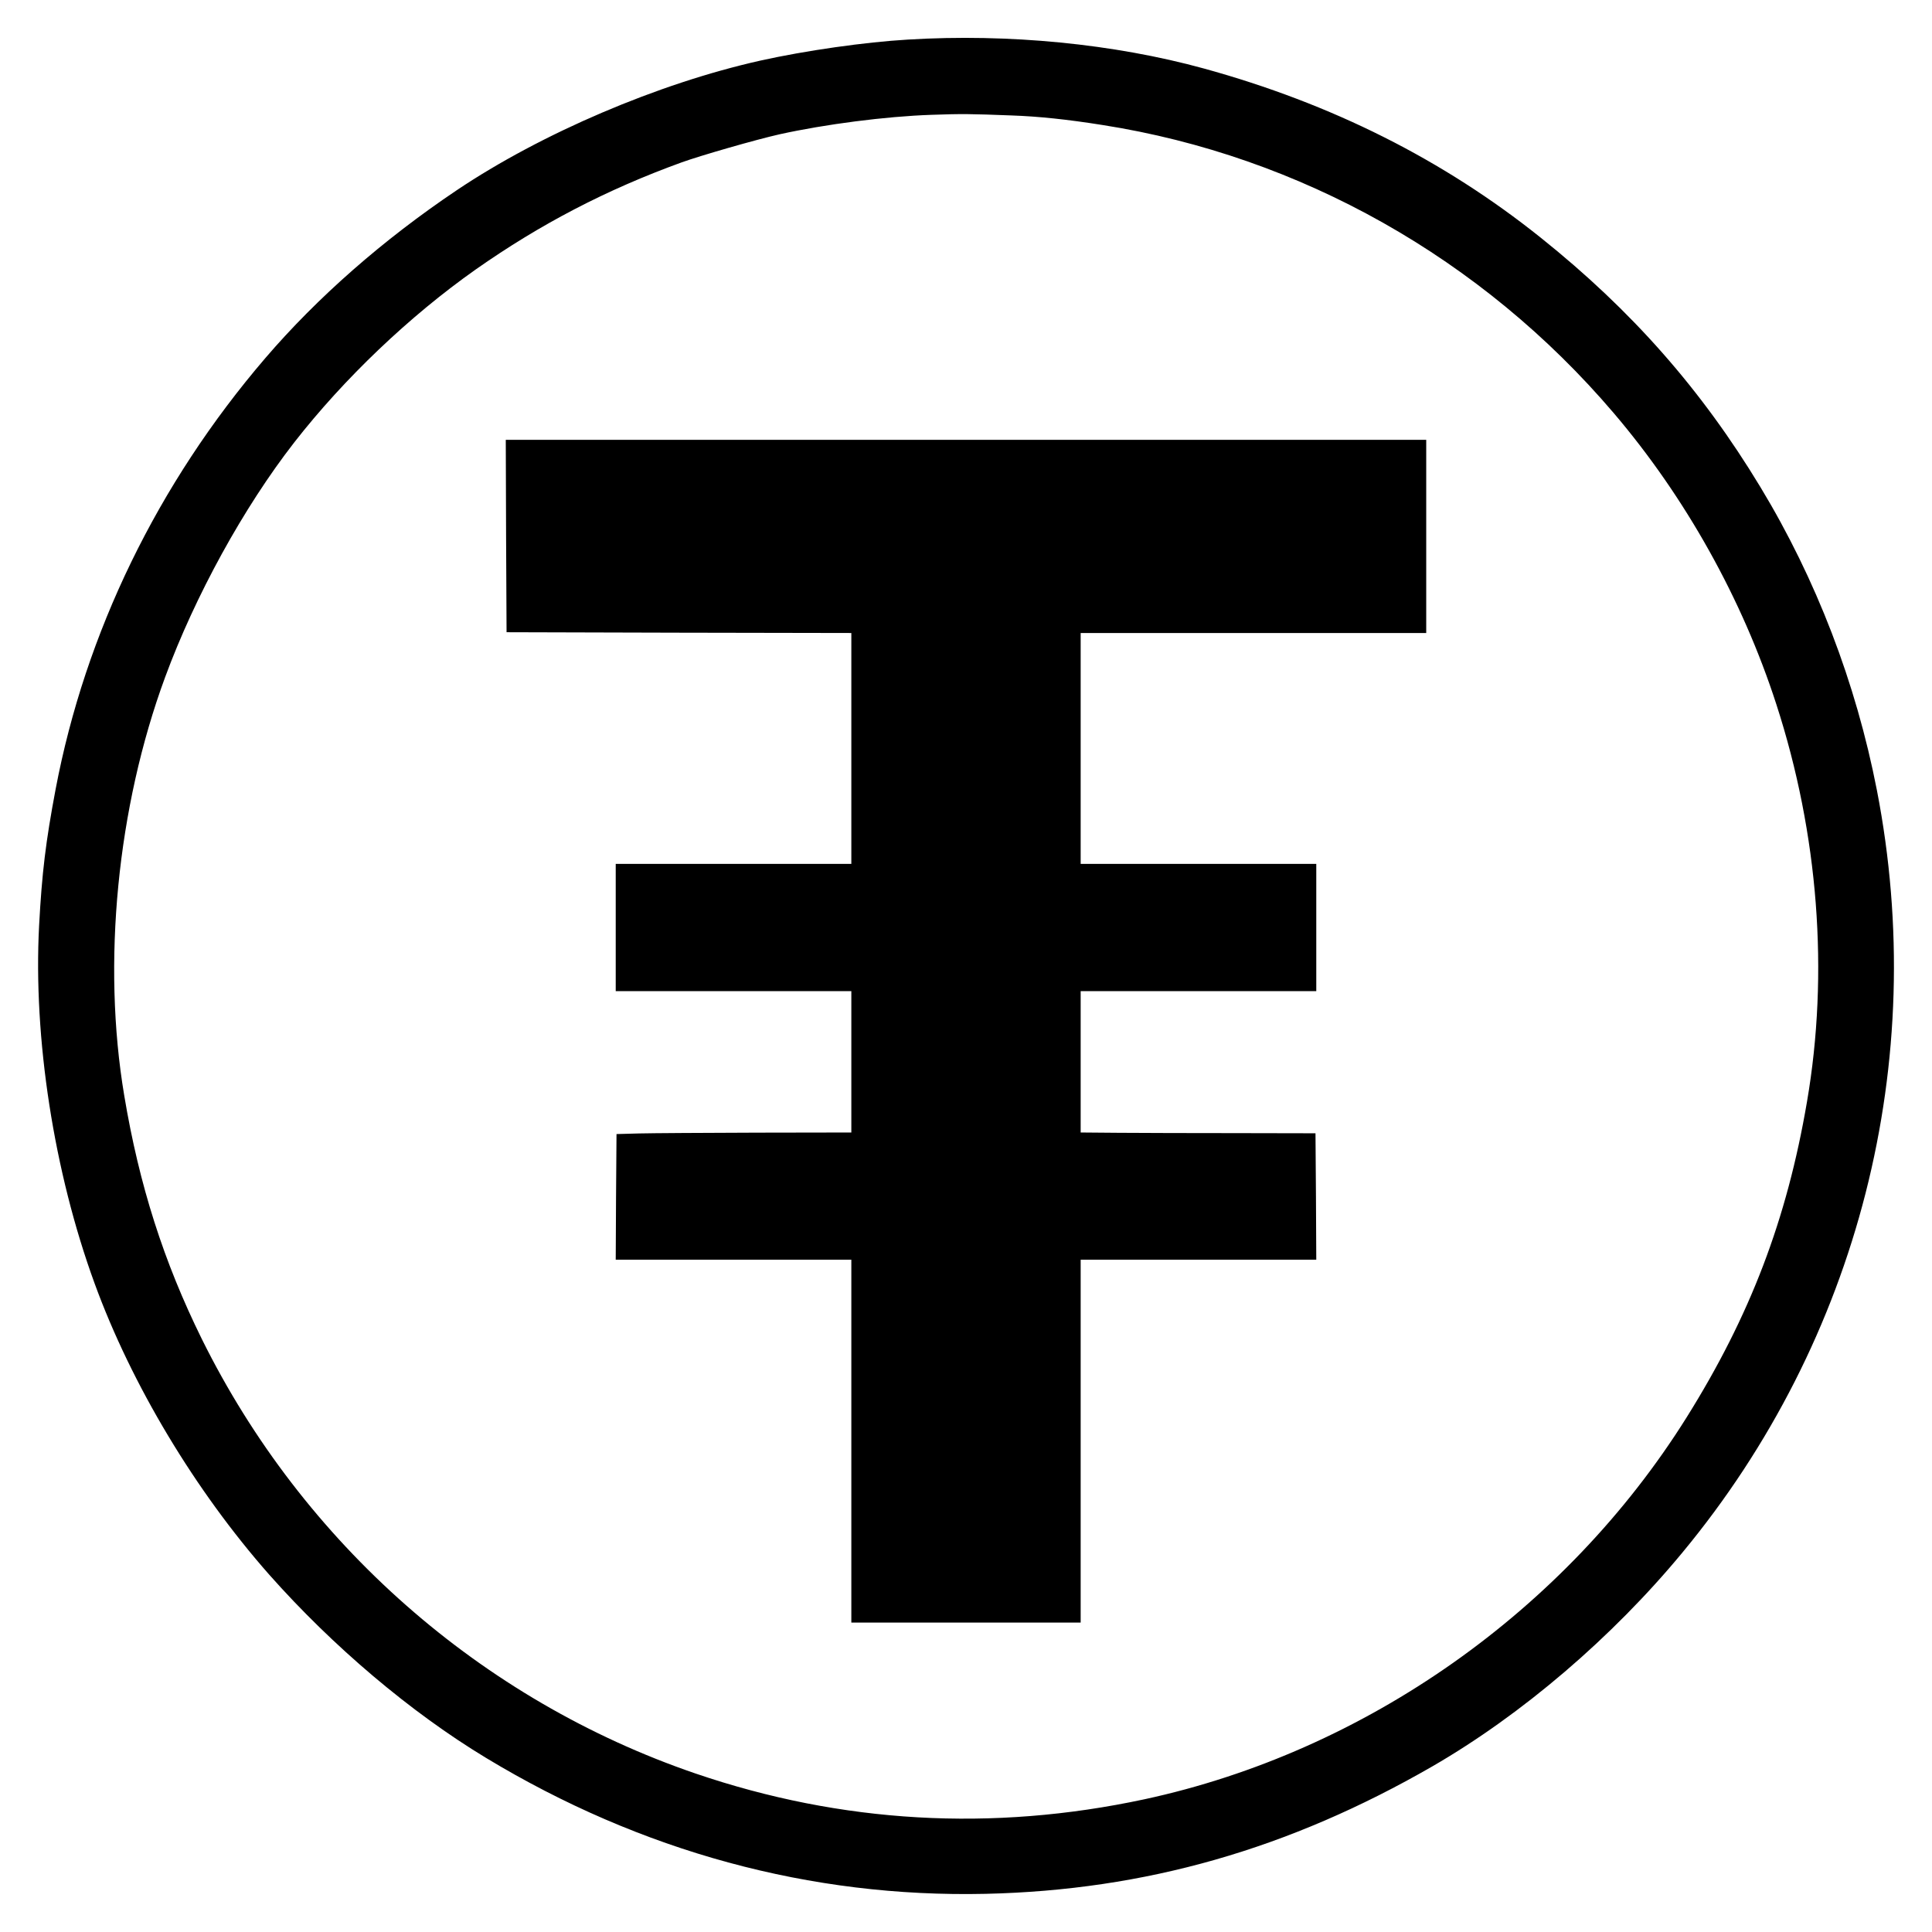
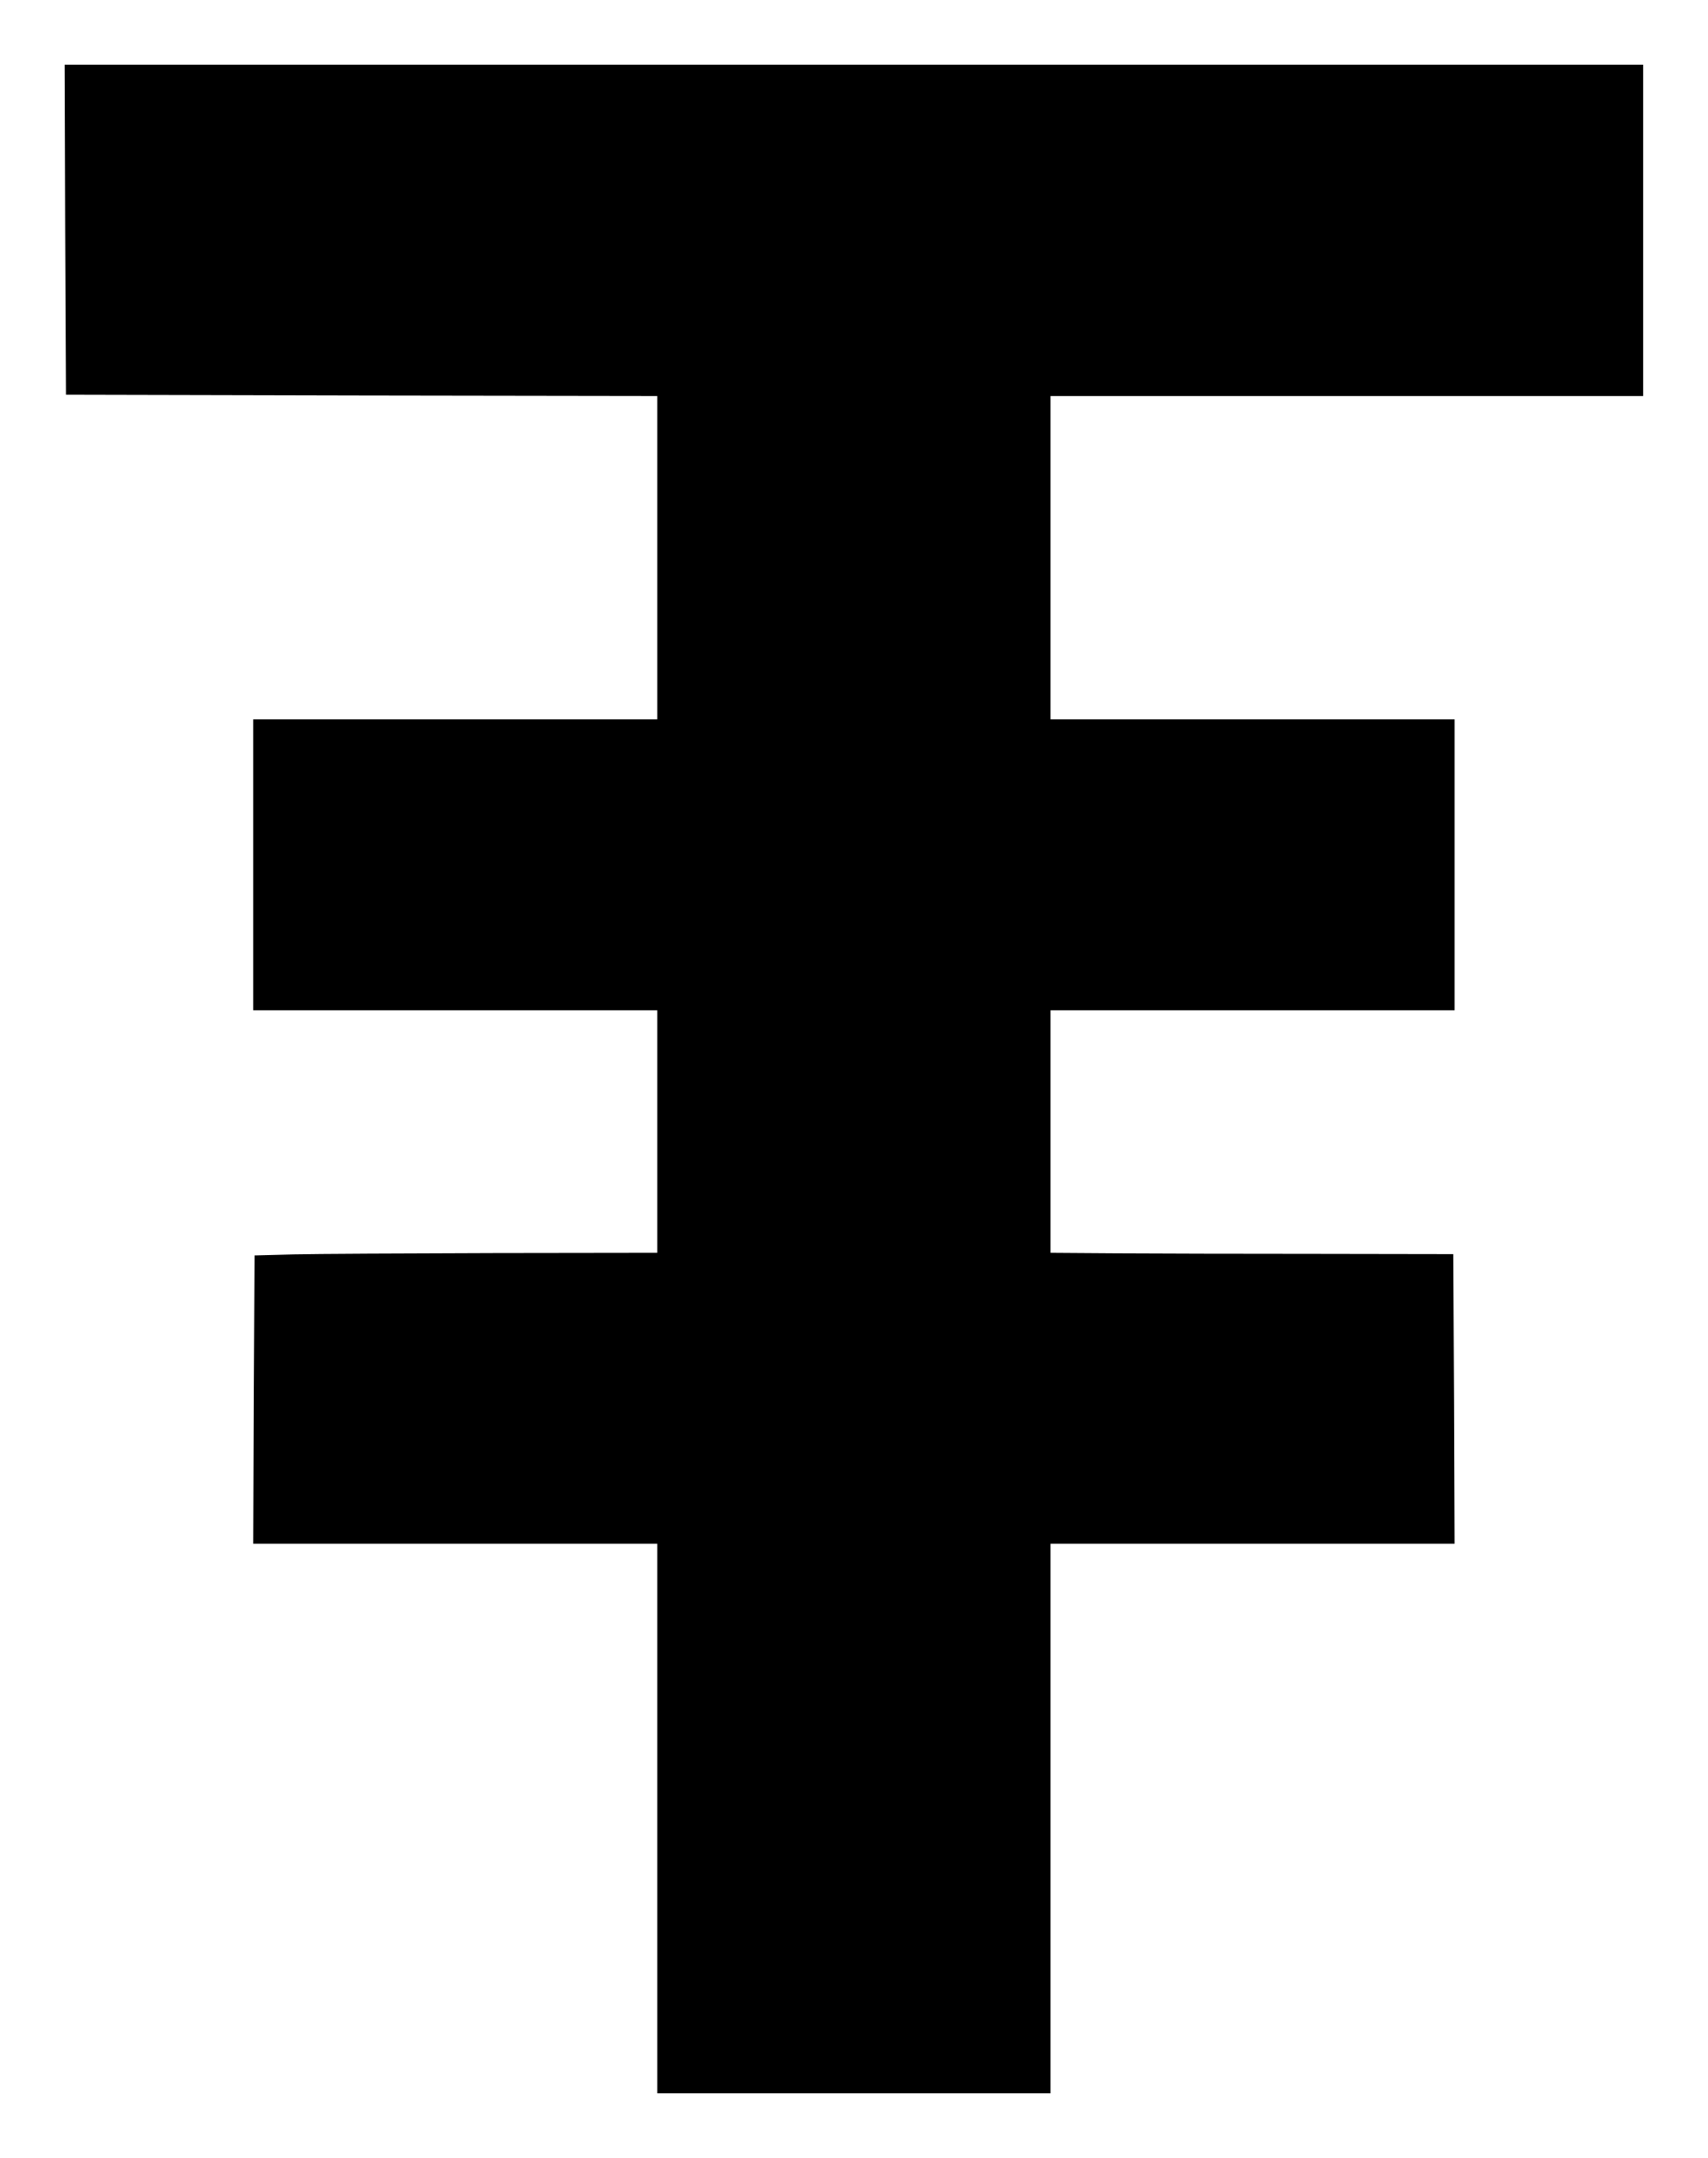
- <svg xmlns="http://www.w3.org/2000/svg" version="1.0" width="1230pt" height="1230pt" viewBox="0 0 1230 1230" preserveAspectRatio="xMidYMid meet">
-   <g transform="translate(0,1230) scale(0.1,-0.1)" fill="#000000" stroke="none">
-     <path d="M5780 12048 c-274 -16 -652 -70 -940 -134 -648 -145 -1393 -463 -1932 -825 -469 -315 -887 -682 -1219 -1069 -685 -799 -1146 -1748 -1335 -2745 -63 -334 -87 -532 -105 -867 -38 -717 94 -1569 353 -2278 235 -645 641 -1321 1112 -1855 405 -457 901 -877 1381 -1167 986 -596 2066 -890 3180 -865 1016 23 1931 285 2845 812 569 329 1145 821 1592 1362 1122 1355 1573 3127 1237 4853 -133 683 -386 1342 -742 1930 -375 620 -818 1123 -1397 1586 -622 498 -1332 854 -2146 1078 -572 157 -1243 223 -1884 184z m660 -483 c172 -6 354 -25 580 -61 1257 -197 2415 -849 3253 -1833 457 -536 819 -1184 1036 -1855 268 -826 336 -1710 195 -2531 -128 -750 -362 -1363 -767 -2010 -770 -1229 -2045 -2127 -3451 -2430 -970 -208 -1929 -153 -2858 164 -1365 467 -2499 1465 -3143 2766 -242 490 -399 980 -494 1550 -142 844 -45 1835 260 2663 191 519 500 1081 822 1495 318 408 734 804 1155 1101 413 290 834 509 1311 682 122 44 473 145 624 179 290 64 674 114 967 124 197 7 248 6 510 -4z M3222 8888 l3 -613 1098 -3 1097 -2 0 -735 0 -735 -750 0 -750 0 0 -405 0 -405 750 0 750 0 0 -450 0 -450 -602 -1 c-332 -1 -668 -3 -748 -5 l-145 -4 -3 -400 -2 -400 750 0 750 0 0 -1155 0 -1155 730 0 730 0 0 1155 0 1155 750 0 750 0 -2 403 -3 402 -505 1 c-278 0 -614 1 -747 2 l-243 2 0 450 0 450 750 0 750 0 0 405 0 405 -750 0 -750 0 0 735 0 735 1100 0 1100 0 0 615 0 615 -2930 0 -2930 0 2 -612z" />
+ <svg xmlns="http://www.w3.org/2000/svg" version="1.0" width="634pt" height="801pt" viewBox="0 0 634 801" preserveAspectRatio="xMidYMid meet">
+   <g transform="translate(0,801) scale(0.1,-0.1)" fill="#000000" stroke="none">
+     <path d="M242 7158 l3 -613 1098 -3 1097 -2 0 -600 0 -600 -750 0 -750 0 0 -540 0 -540 750 0 750 0 0 -450 0 -450 -602 -1 c-332 -1 -668 -3 -748 -5 l-145 -4 -3 -535 -2 -535 750 0 750 0 0 -1020 0 -1020 730 0 730 0 0 1020 0 1020 750 0 750 0 -2 538 -3 537 -505 1 c-278 0 -614 1 -747 2 l-243 2 0 450 0 450 750 0 750 0 0 540 0 540 -750 0 -750 0 0 600 0 600 1100 0 1100 0 0 615 0 615 -2930 0 -2930 0 2 -612z" />
  </g>
</svg>
